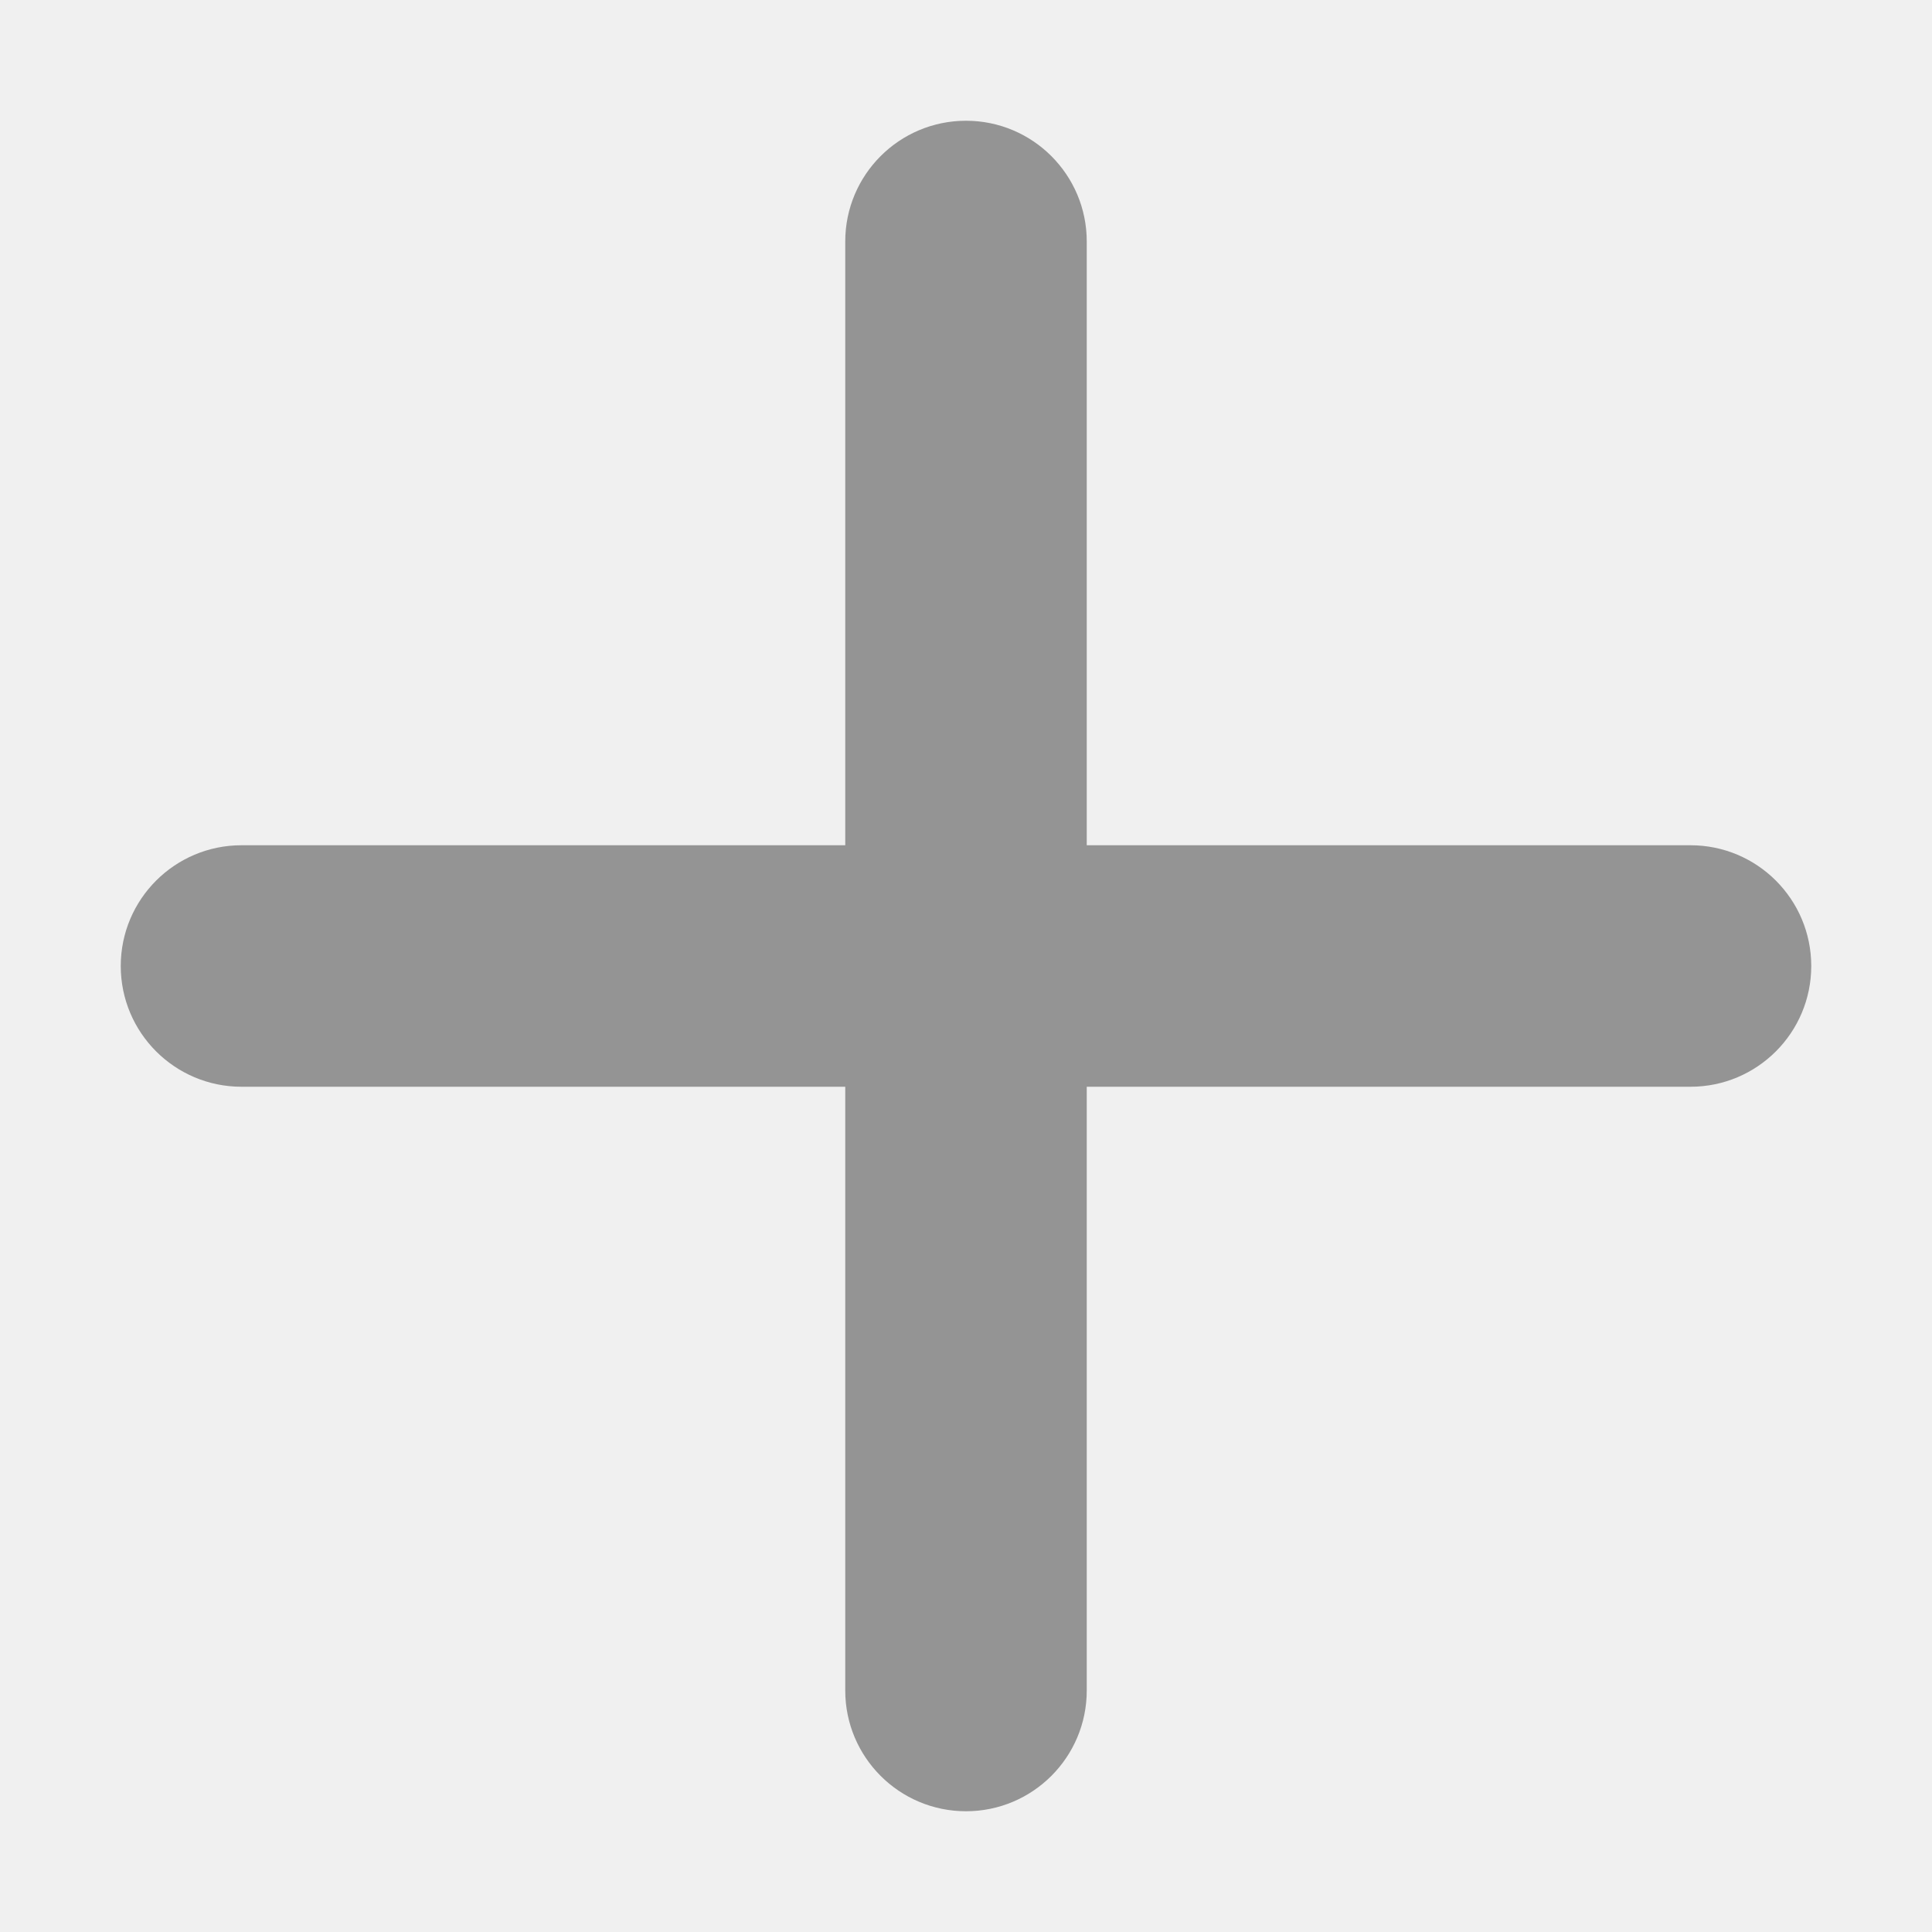
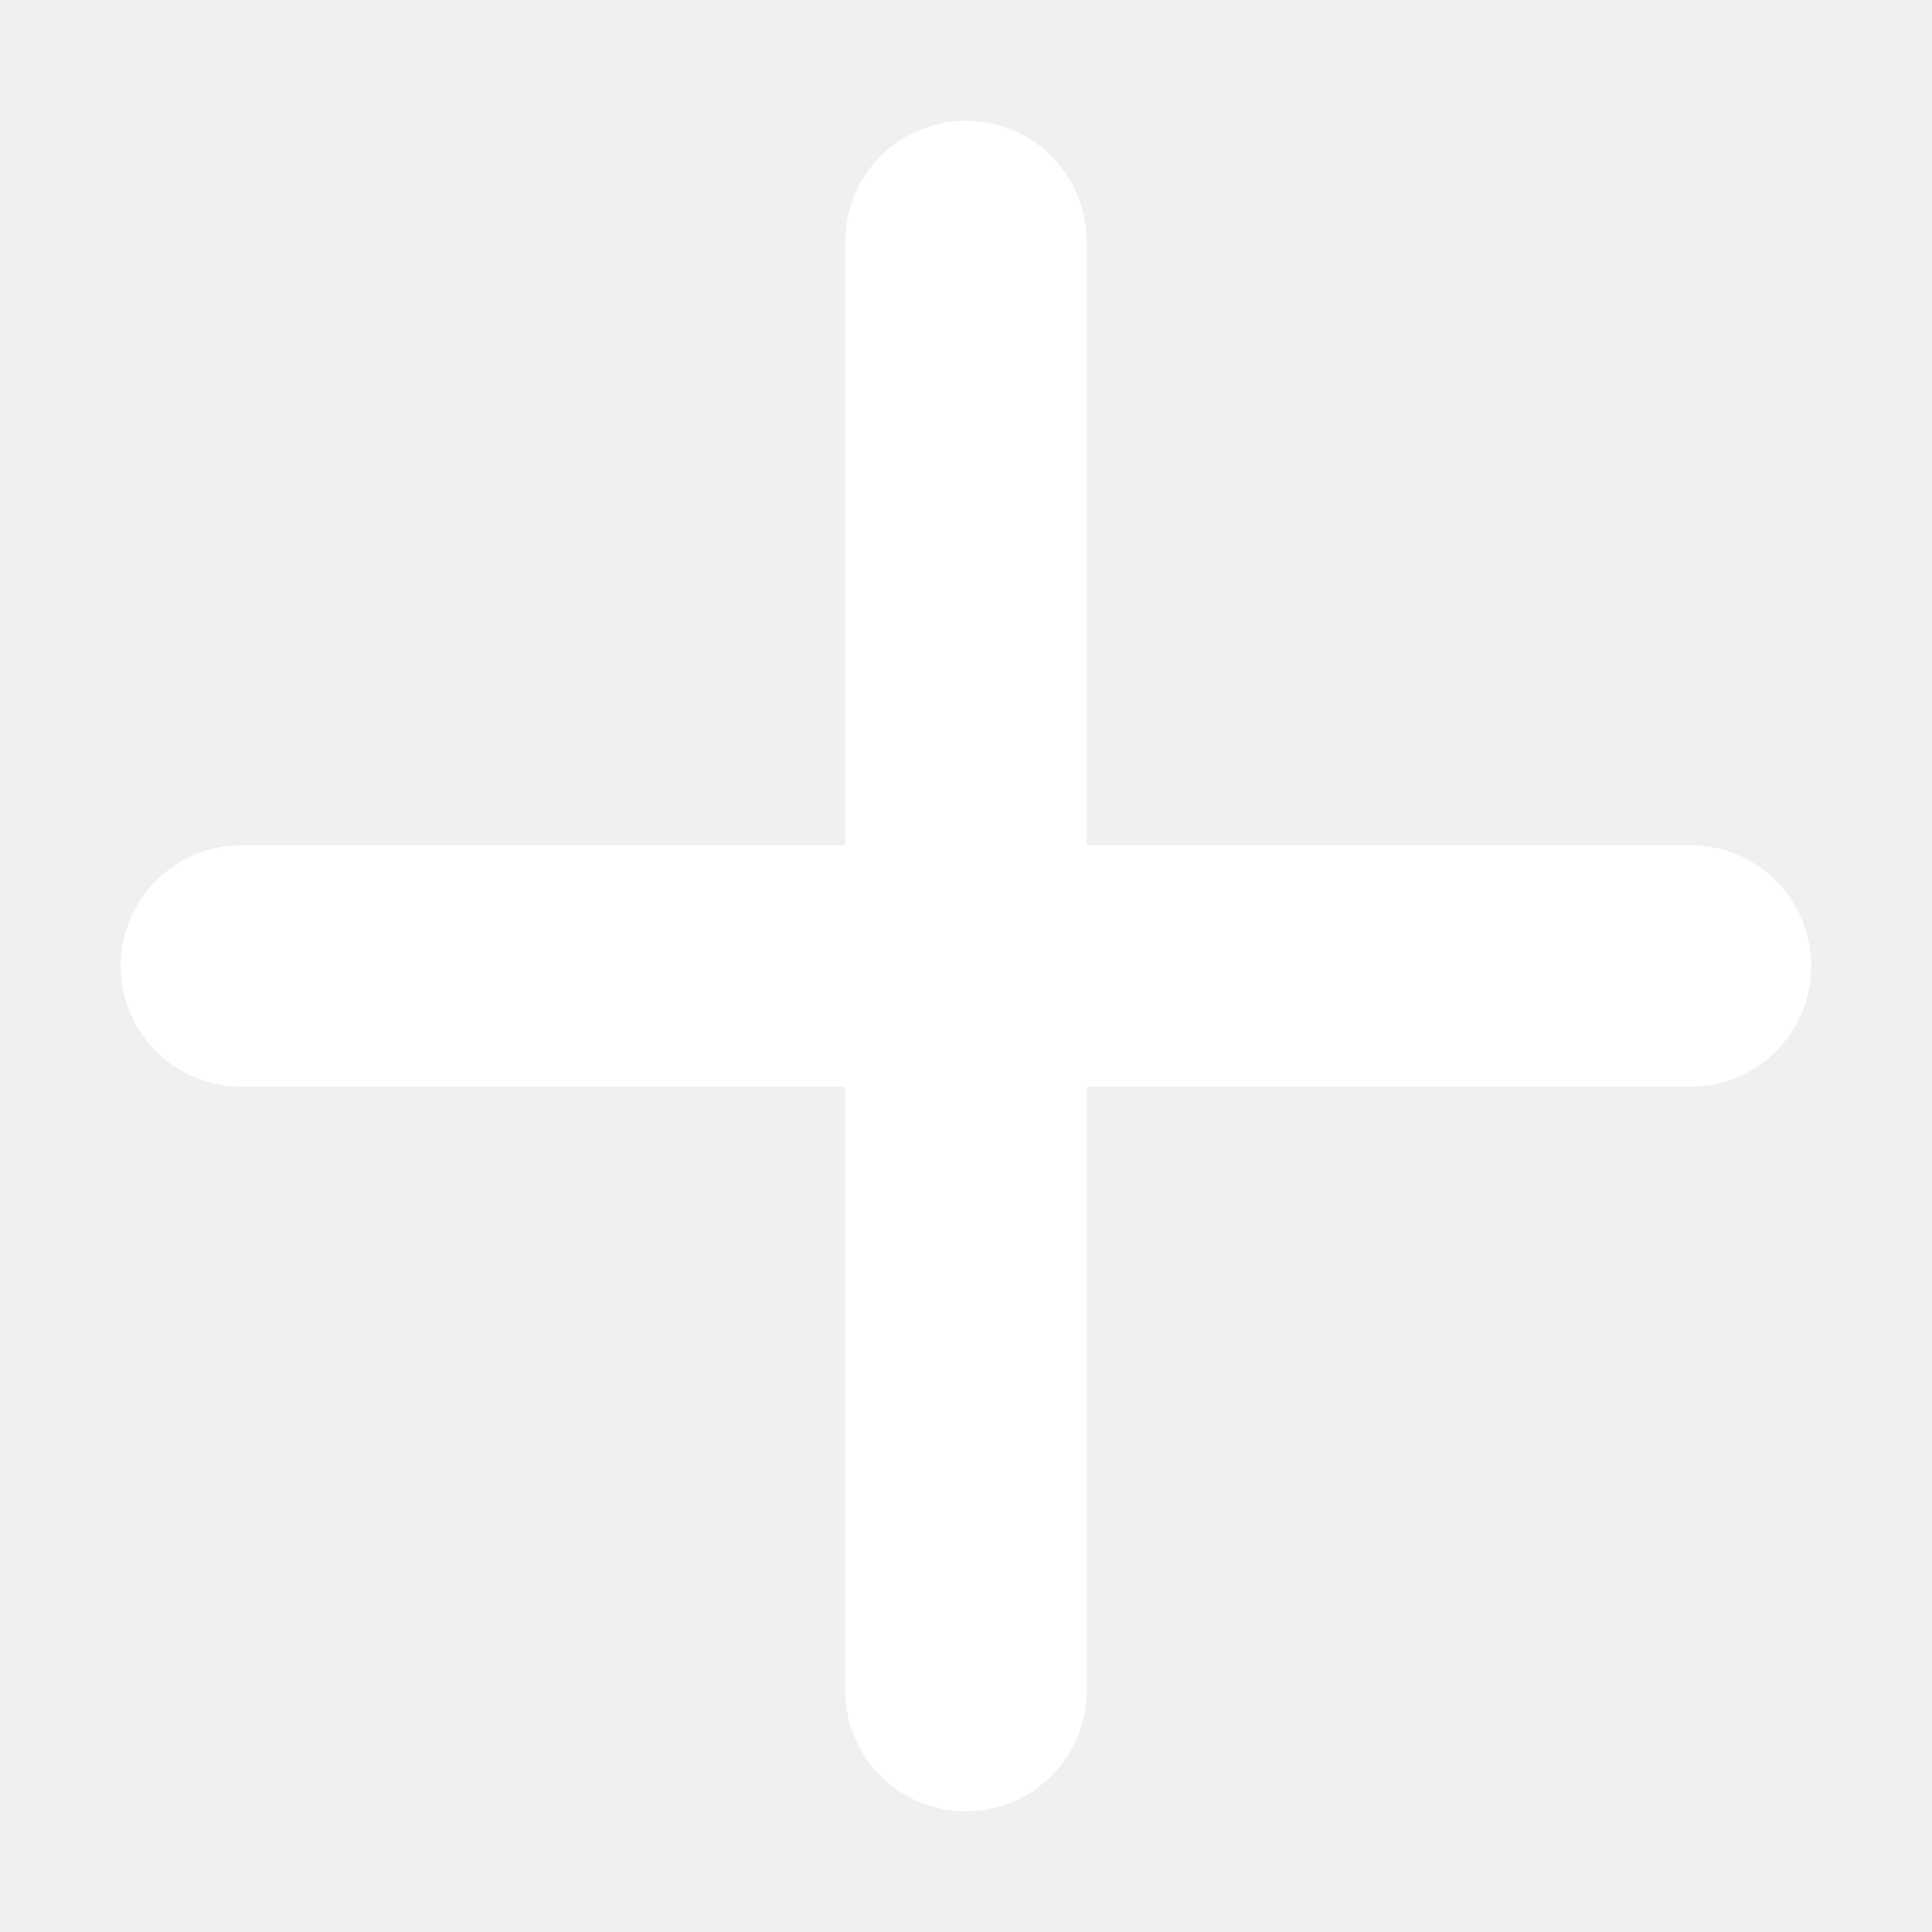
<svg xmlns="http://www.w3.org/2000/svg" width="16" height="16" viewBox="0 0 16 16">
-   <path fill="rgba(12, 12, 12, .4)" d="M14 7H9V2a1 1 0 0 0-2 0v5H2a1 1 0 1 0 0 2h5v5a1 1 0 0 0 2 0V9h5a1 1 0 0 0 0-2z" />
+   <path fill="#ffffff" d="M14 7H9V2a1 1 0 0 0-2 0v5H2a1 1 0 1 0 0 2h5v5a1 1 0 0 0 2 0V9h5a1 1 0 0 0 0-2z" />
</svg>
